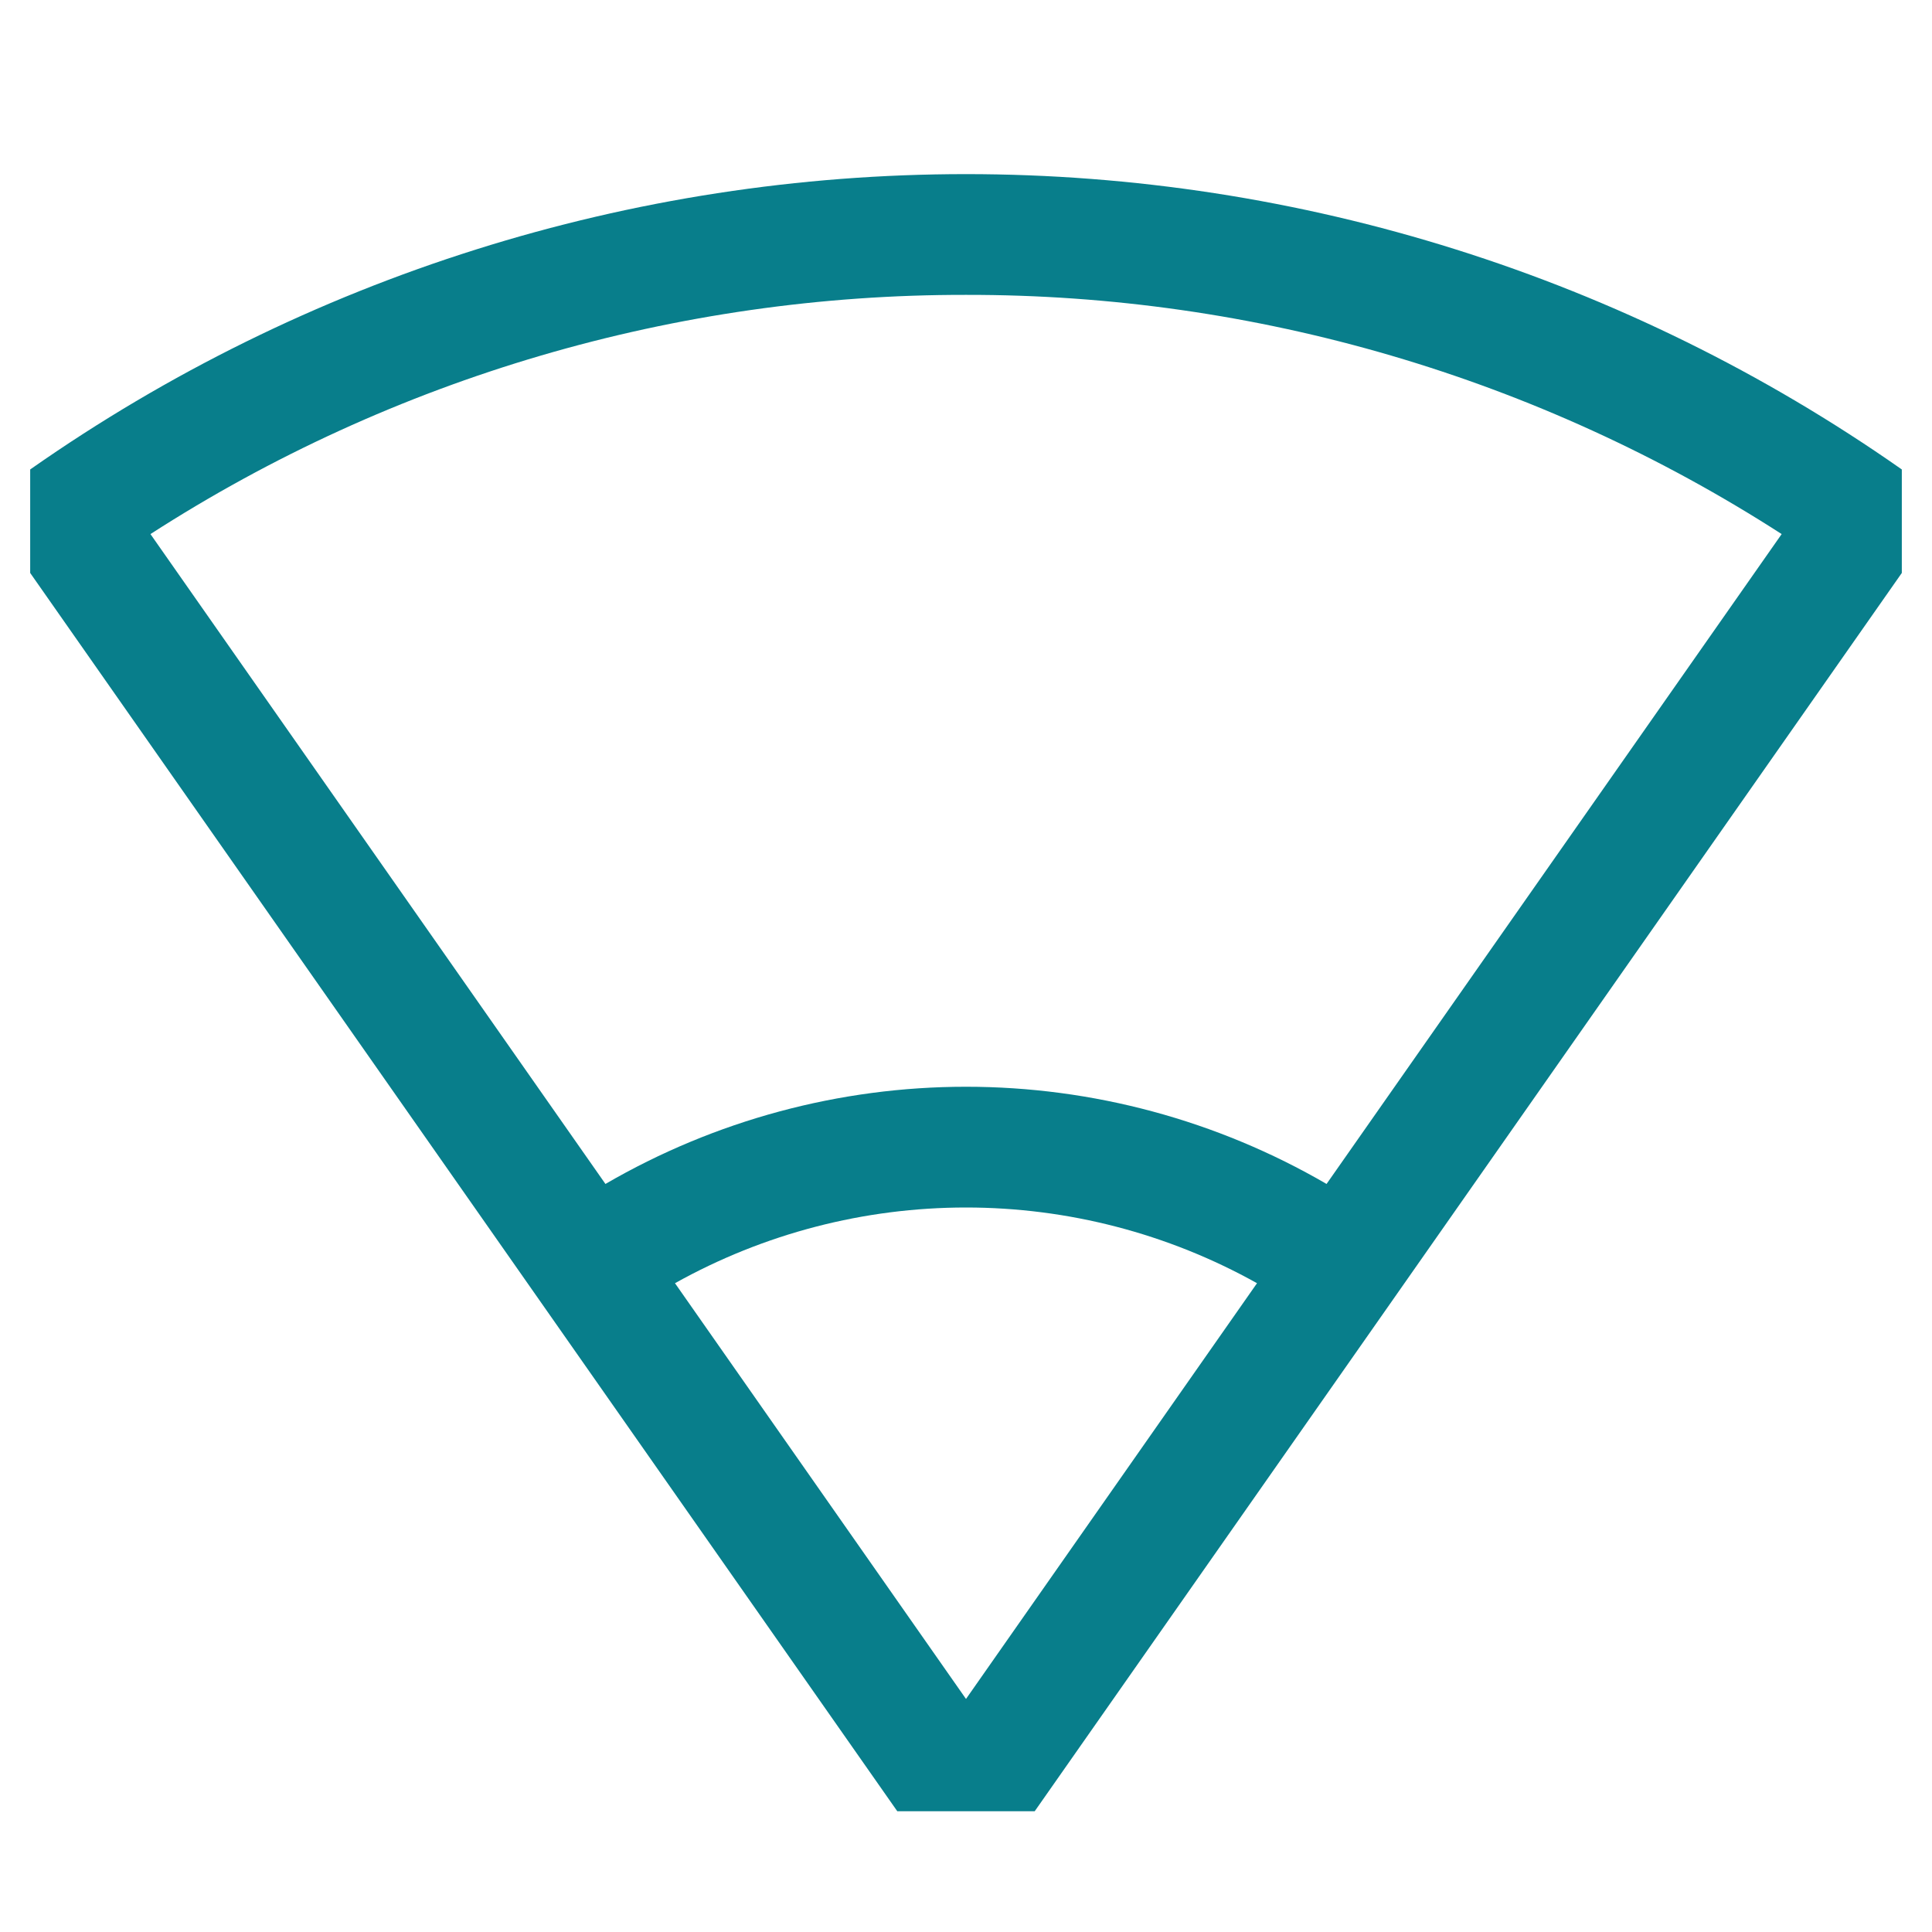
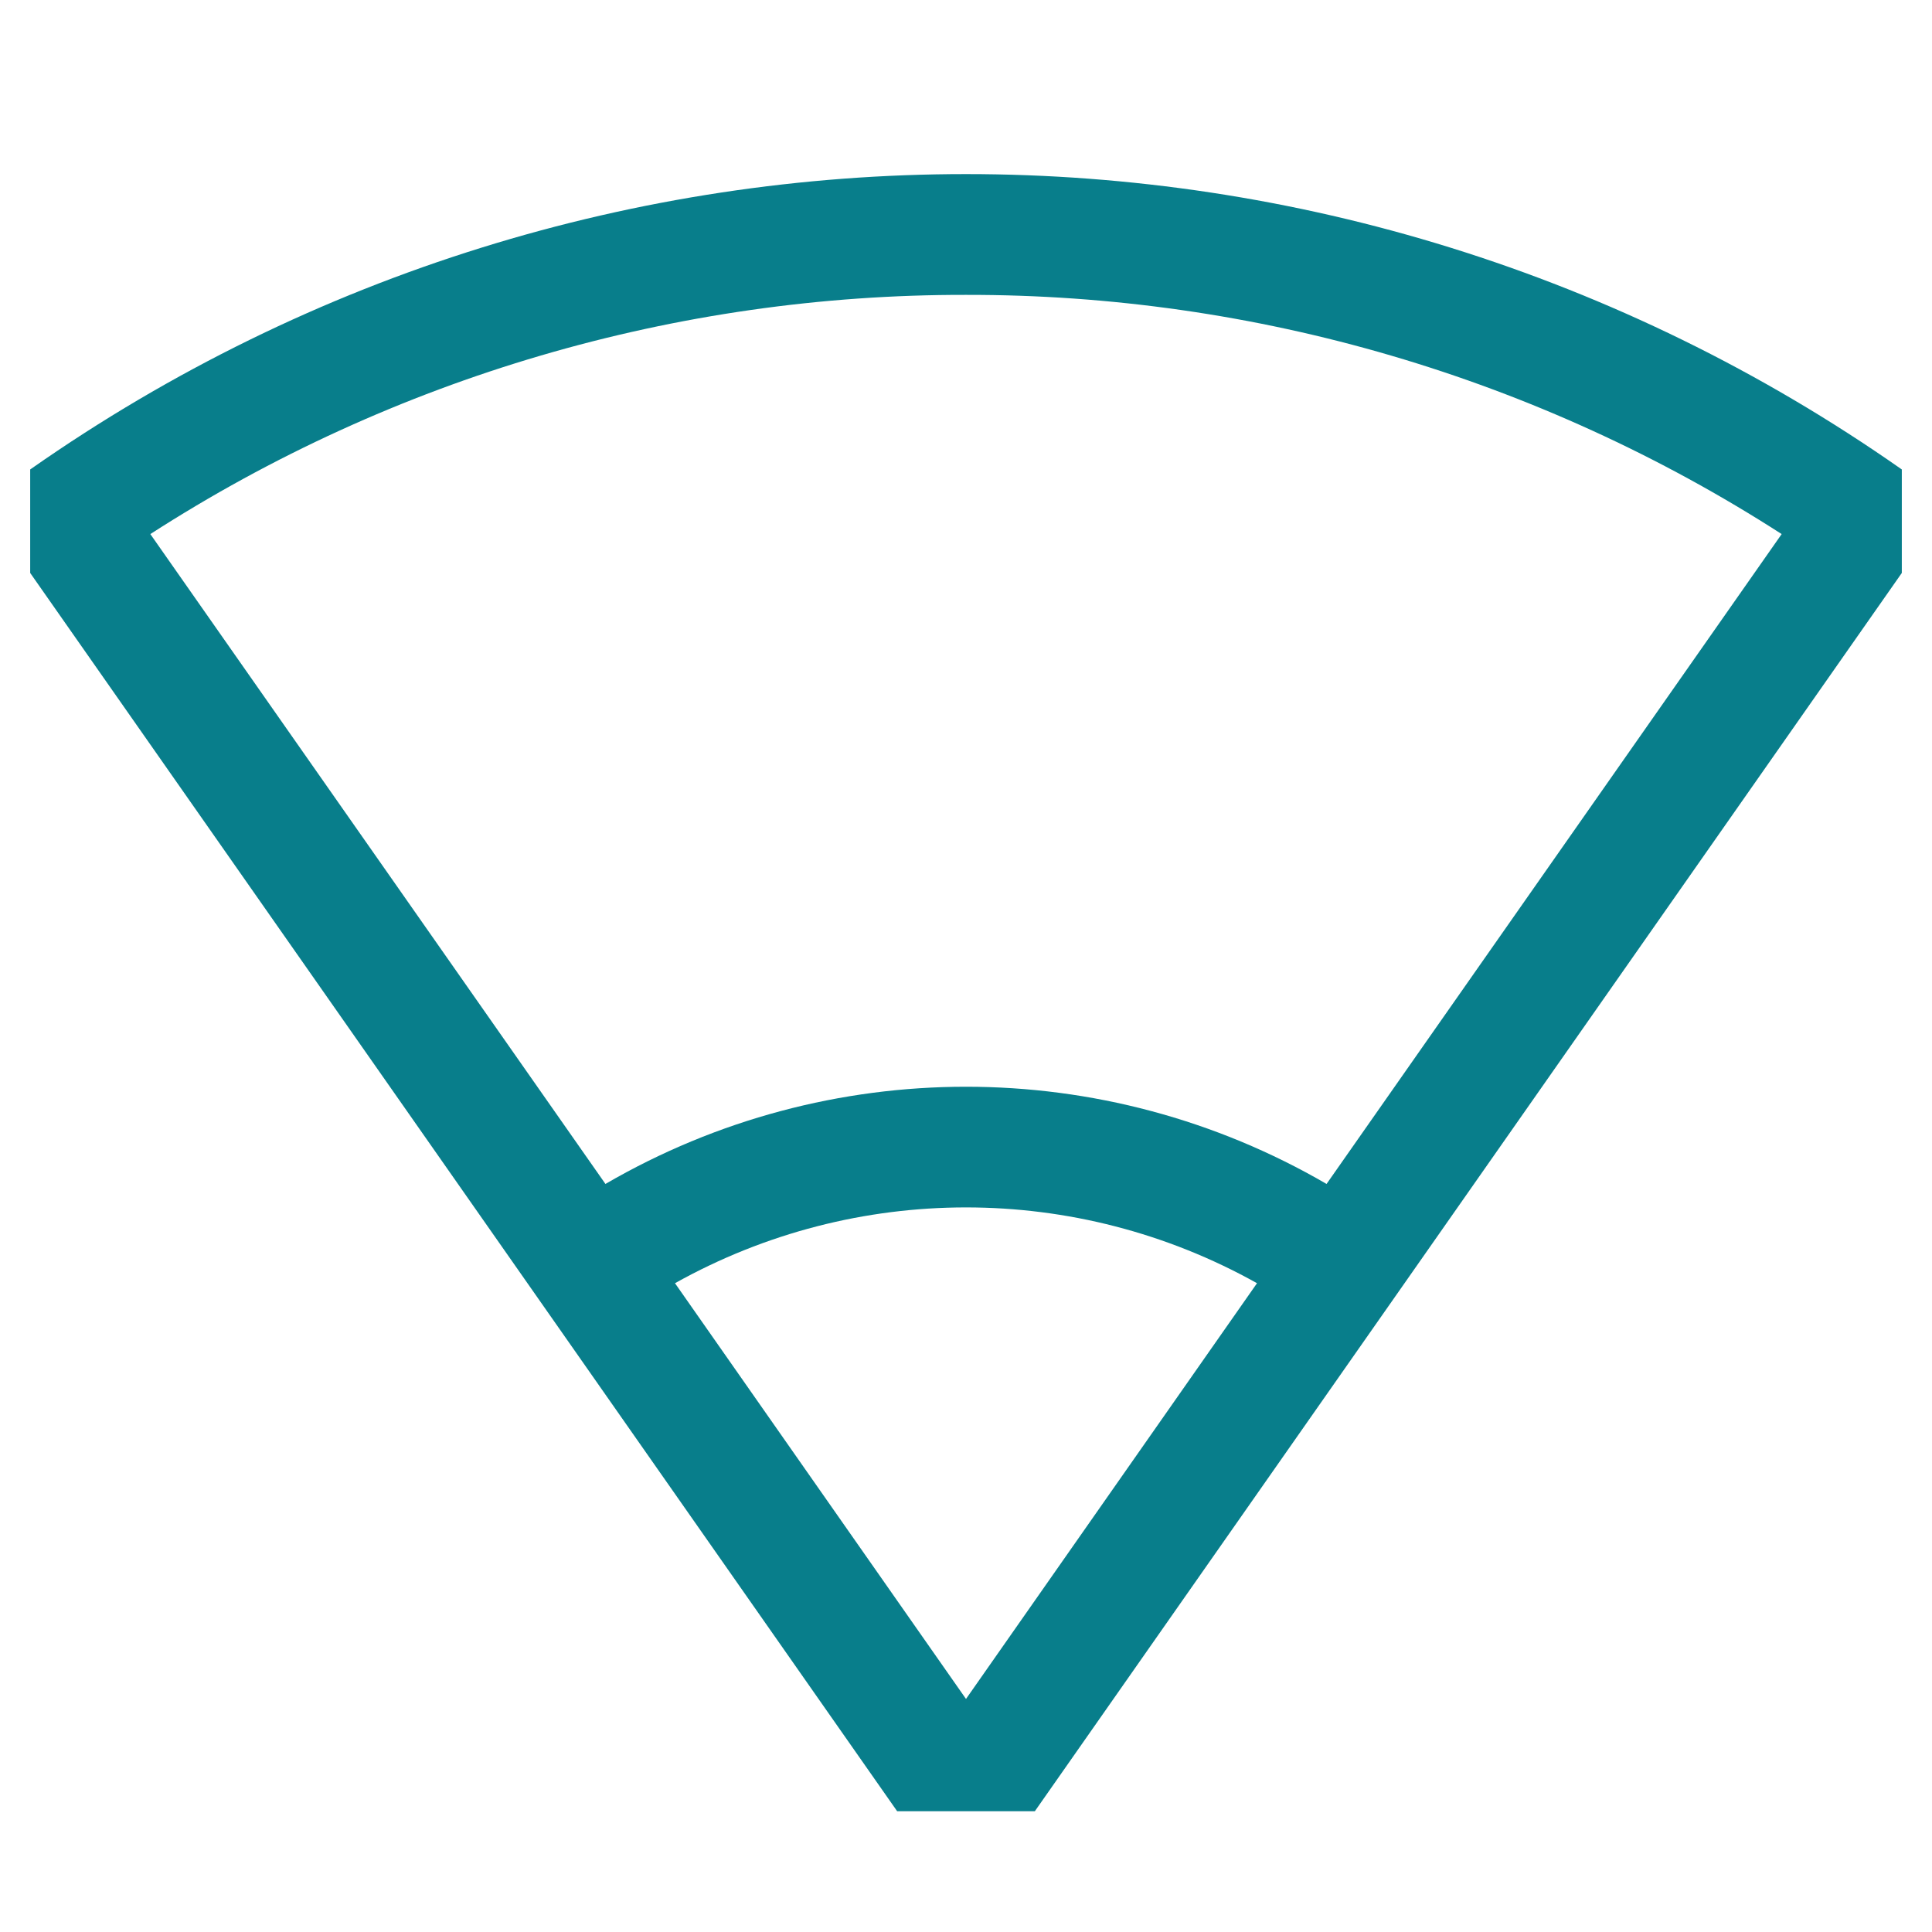
- <svg xmlns="http://www.w3.org/2000/svg" width="16" height="16" viewBox="0 0 16 16" fill="none">
-   <path d="M7.431 15H8.569L15.75 4.745V3.888L15.743 3.883C13.474 2.294 10.77 1.442 8 1.442C5.23 1.442 2.526 2.294 0.257 3.883L0.25 3.888V4.745L7.431 15ZM5.59 10.627C6.326 10.216 7.156 10 8 10C8.844 10 9.674 10.216 10.41 10.627L8 14.07L5.59 10.627ZM8 2.442C10.395 2.438 12.741 3.126 14.755 4.423L10.986 9.805C10.079 9.278 9.049 9 8 9C6.951 9 5.921 9.278 5.014 9.805L1.246 4.423C3.259 3.126 5.605 2.438 8 2.442Z" fill="#087E8B" />
+ <svg xmlns="http://www.w3.org/2000/svg" width="16" height="16" fill="none" viewBox="0 0 16 16">
+   <path fill="#087e8b" d="M7.43 15h1.14l7.18-10.255v-.857l-.007-.005a13.5 13.5 0 0 0-15.486 0l-.007.005v.857zm-1.84-4.373a4.94 4.94 0 0 1 4.82 0L8 14.07zM8 2.442c2.395-.004 4.74.684 6.755 1.981l-3.769 5.382a5.94 5.94 0 0 0-5.972 0L1.245 4.423A12.43 12.43 0 0 1 8 2.442" />
</svg>
